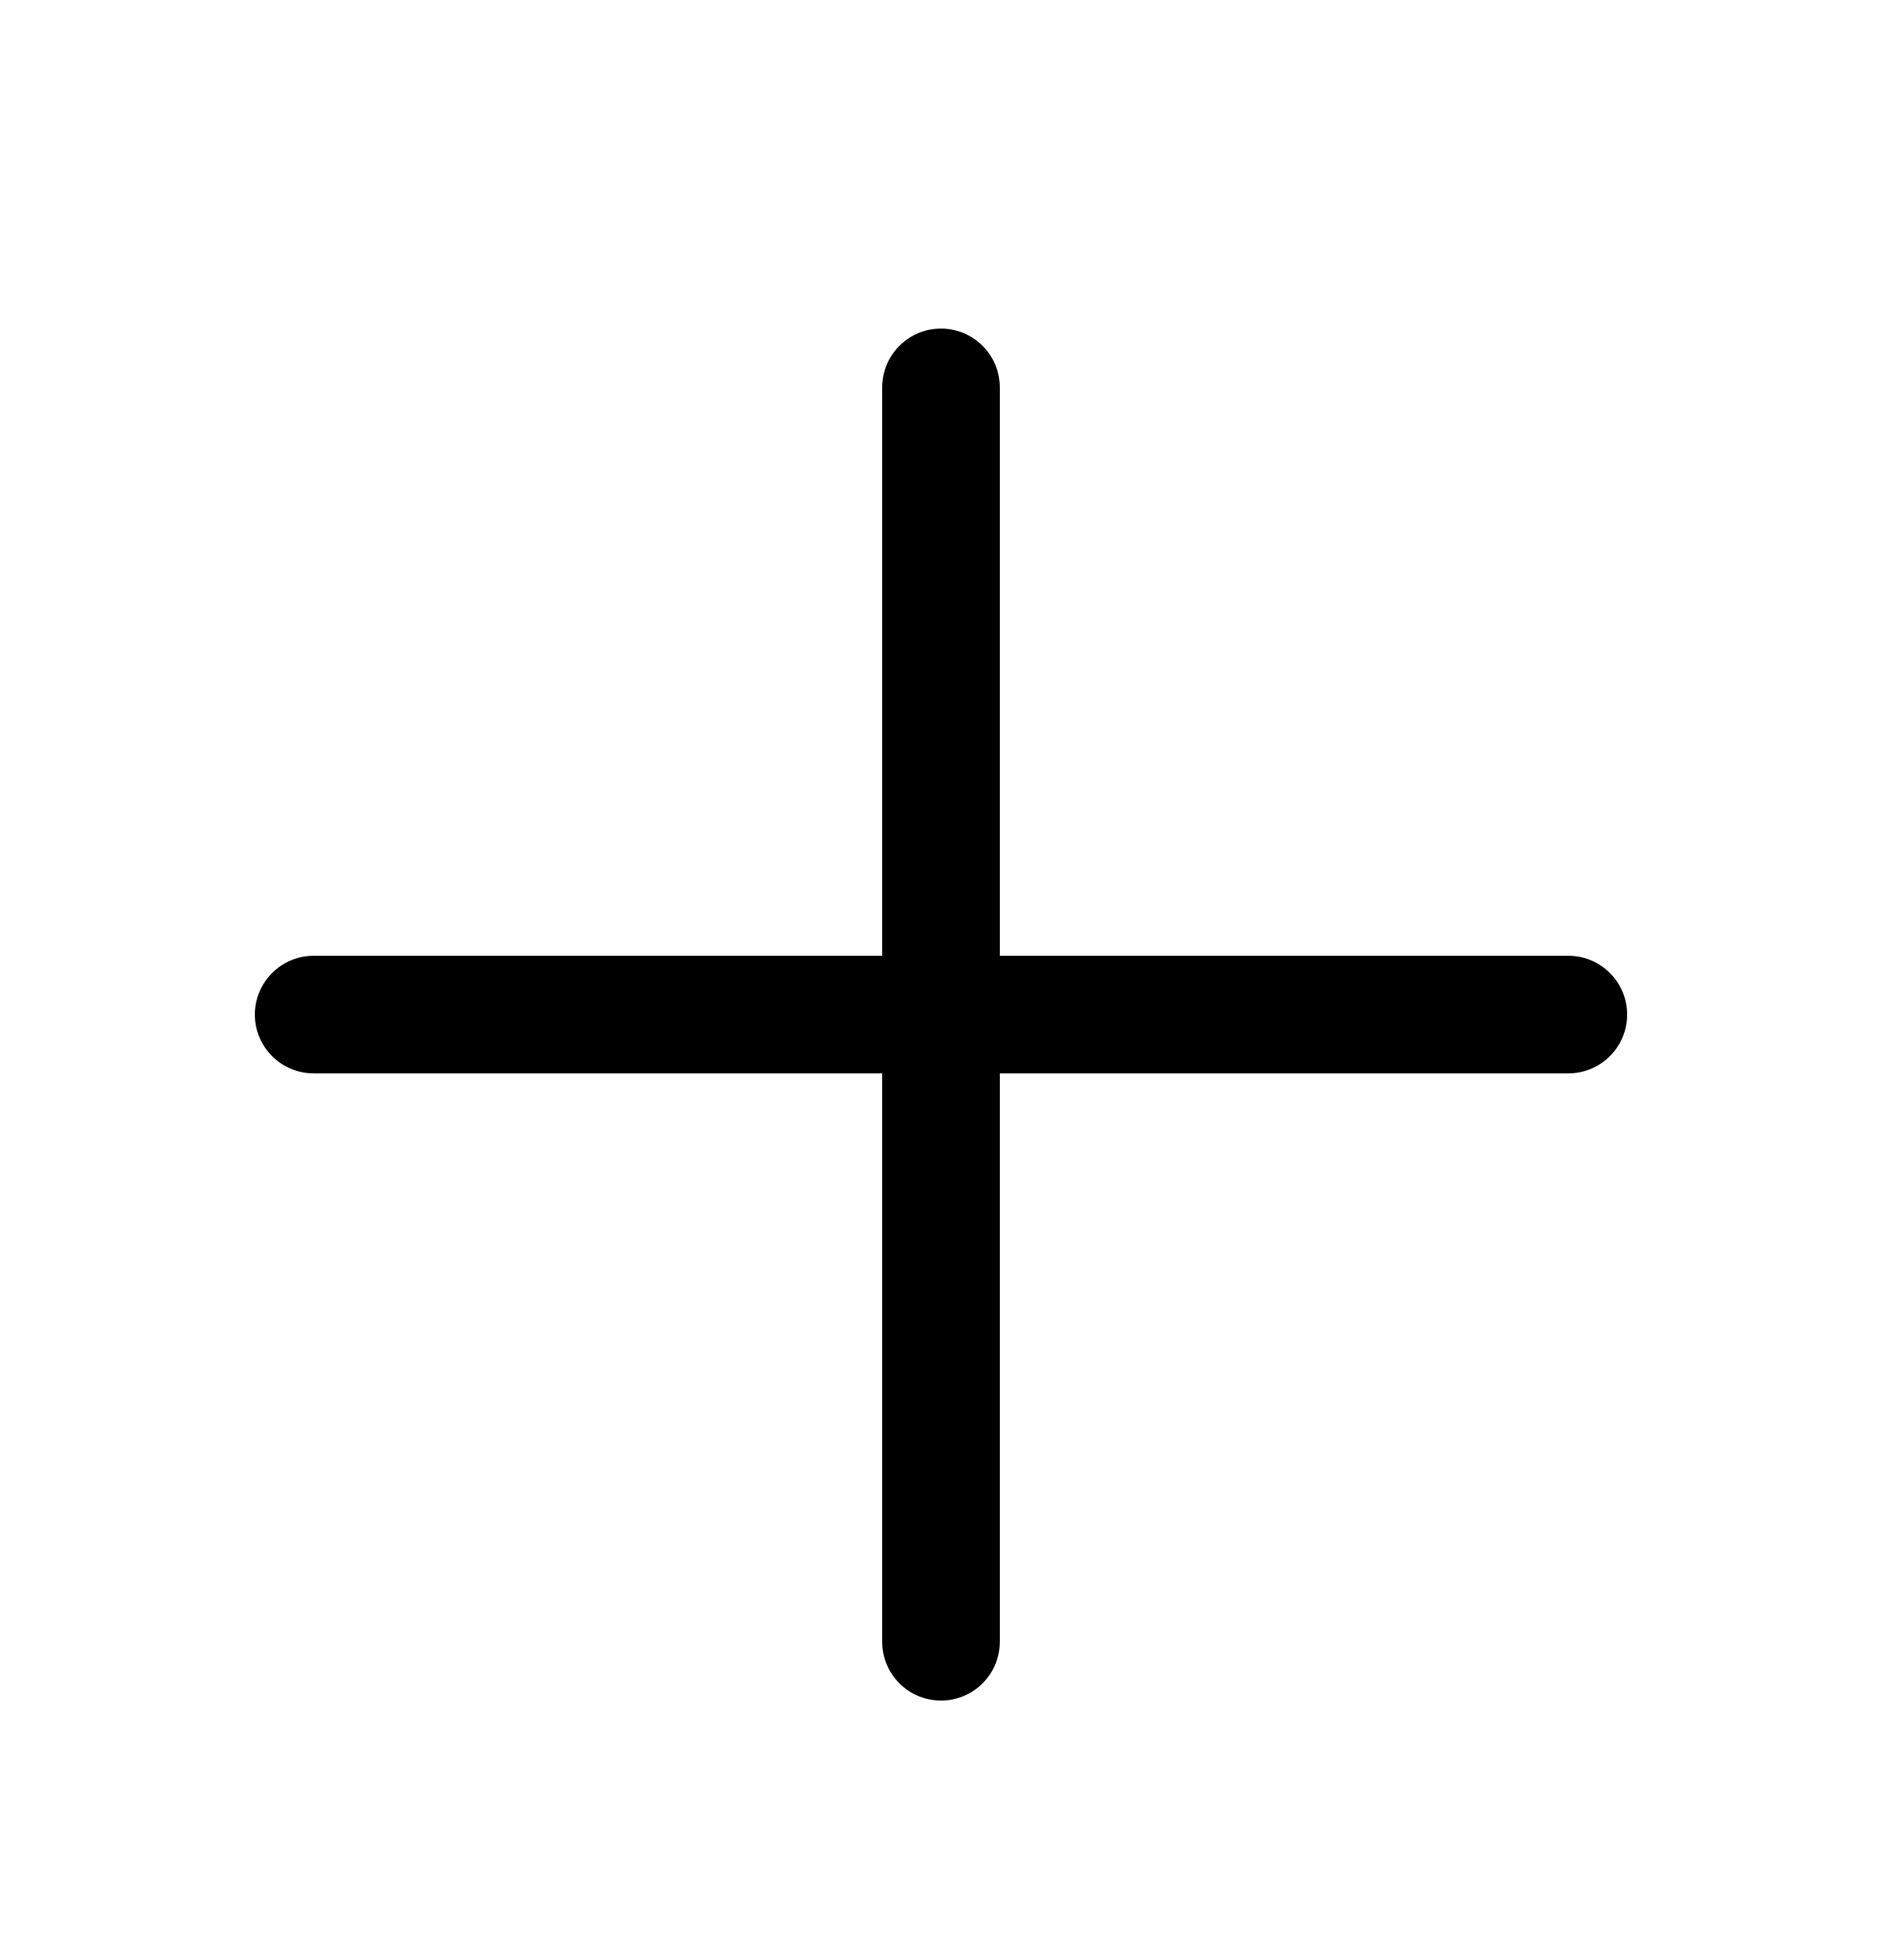
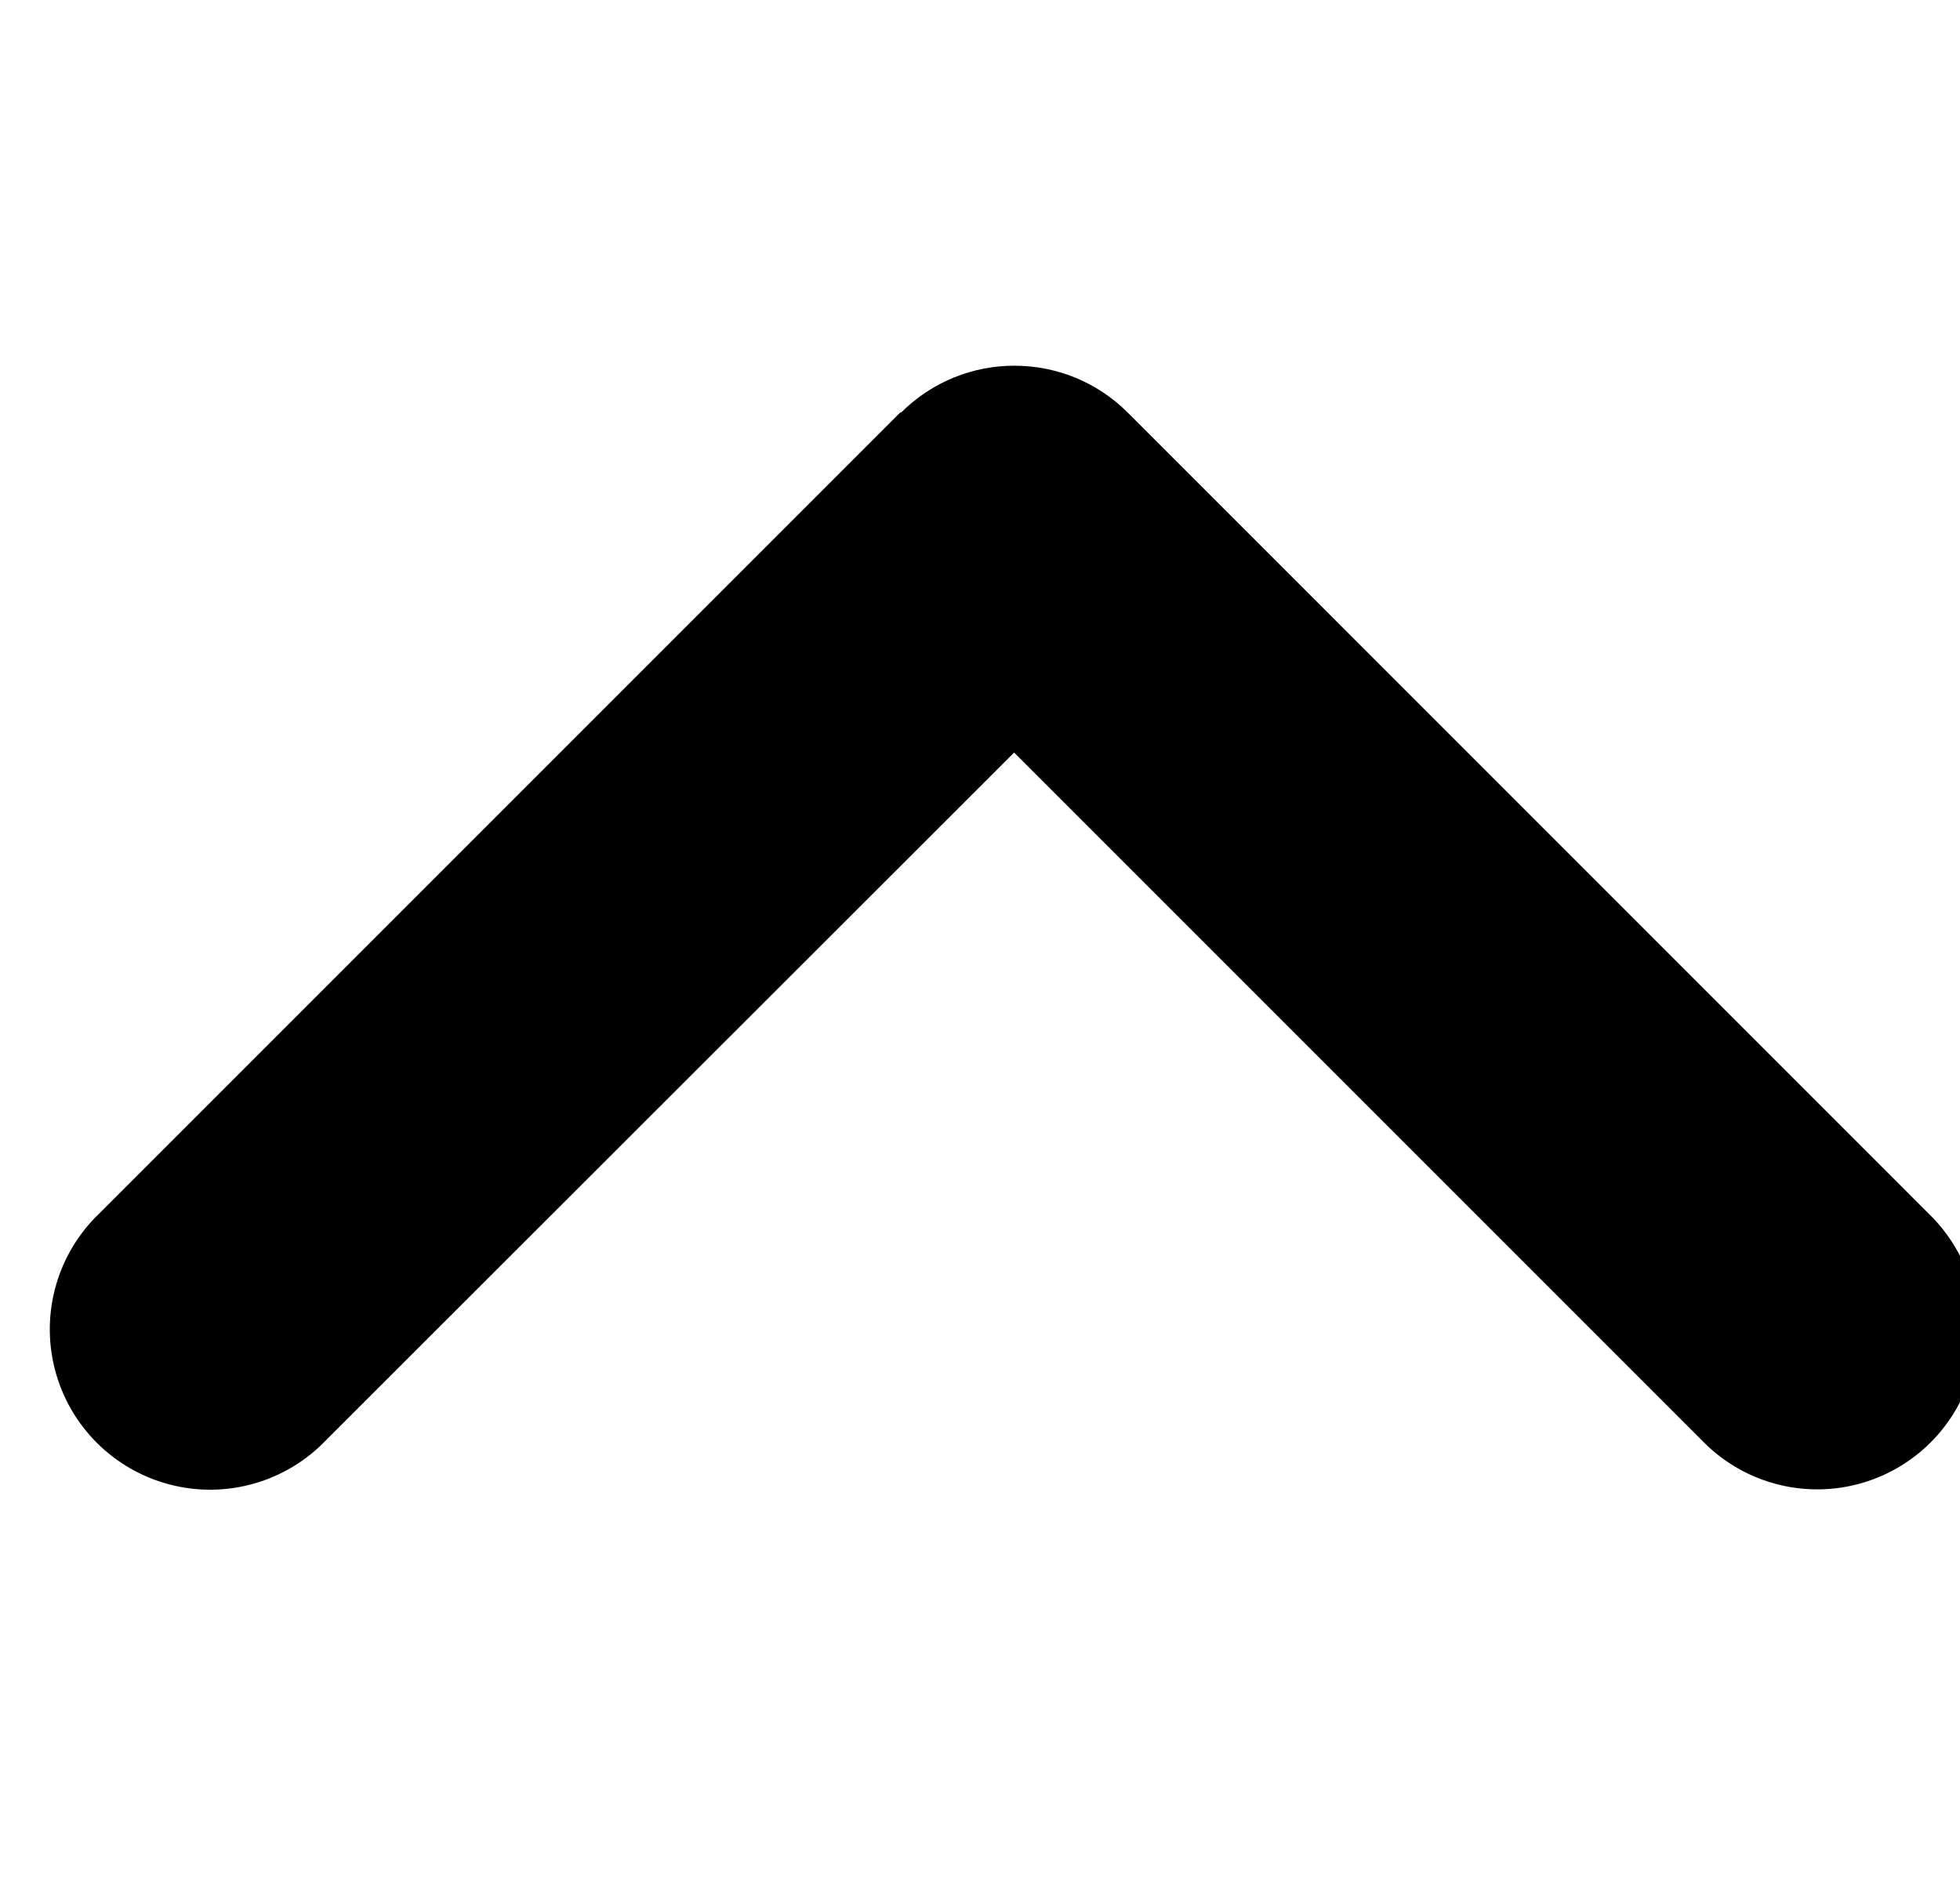
- <svg xmlns="http://www.w3.org/2000/svg" width="24" height="25" viewBox="0 0 24 25" fill="none">
-   <path fill-rule="evenodd" clip-rule="evenodd" d="M12 4.191C12.199 4.191 12.39 4.27 12.53 4.411C12.671 4.551 12.75 4.742 12.75 4.941V12.191H20C20.199 12.191 20.39 12.27 20.53 12.411C20.671 12.551 20.75 12.742 20.75 12.941C20.75 13.14 20.671 13.331 20.53 13.471C20.39 13.612 20.199 13.691 20 13.691H12.75V20.941C12.75 21.14 12.671 21.331 12.53 21.471C12.39 21.612 12.199 21.691 12 21.691C11.801 21.691 11.61 21.612 11.47 21.471C11.329 21.331 11.25 21.14 11.25 20.941V13.691H4C3.801 13.691 3.61 13.612 3.47 13.471C3.329 13.331 3.25 13.14 3.25 12.941C3.25 12.742 3.329 12.551 3.47 12.411C3.61 12.27 3.801 12.191 4 12.191H11.25V4.941C11.25 4.742 11.329 4.551 11.47 4.411C11.61 4.27 11.801 4.191 12 4.191Z" fill="black" />
+ <svg xmlns="http://www.w3.org/2000/svg" width="27" height="26" viewBox="0 0 27 26">
+   <defs>
+     <clipPath id="clip-path">
+       <rect id="Rectangle_8407" data-name="Rectangle 8407" width="27" height="26" transform="translate(-0.185 0.482)" fill="none" />
+     </clipPath>
+   </defs>
+   <g id="Mask_Group_257" data-name="Mask Group 257" transform="translate(0.185 -0.482)" clip-path="url(#clip-path)">
+     <path id="angle-up" d="M14.179,10.644a2.21,2.21,0,0,1,3.124,0L28.335,21.677A2.209,2.209,0,1,1,25.211,24.8l-9.474-9.474L6.263,24.793A2.209,2.209,0,1,1,3.14,21.67L14.172,10.638Z" transform="translate(-1.952 -4.478)" />
+   </g>
</svg>
